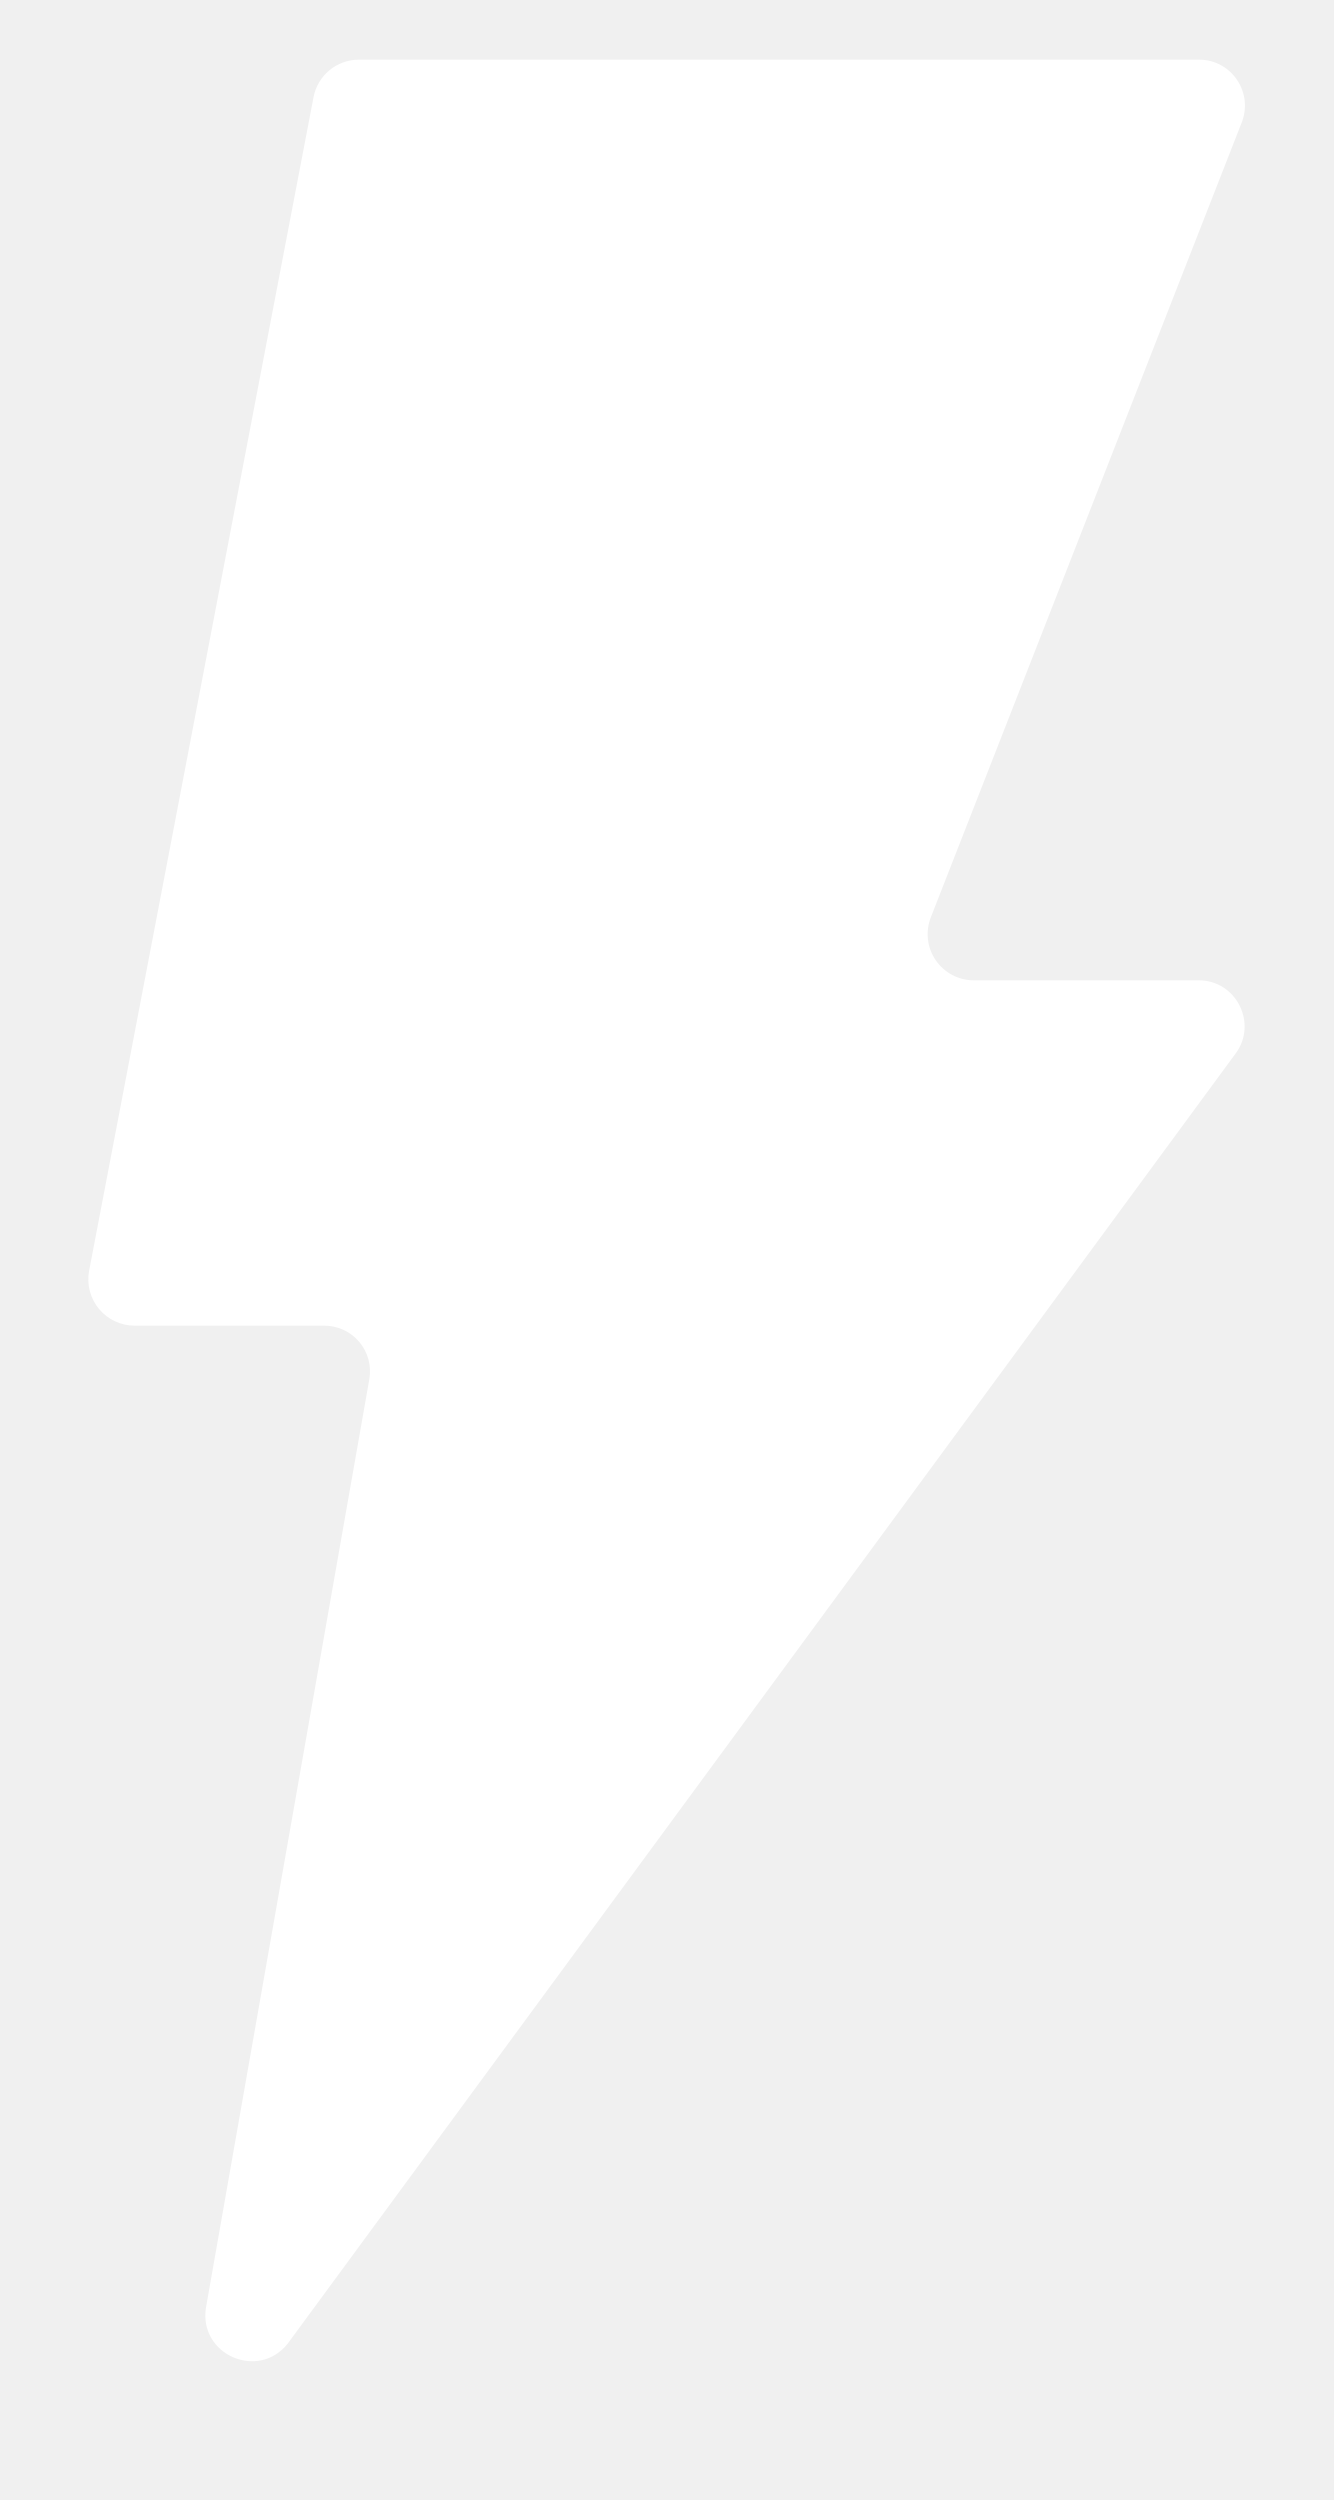
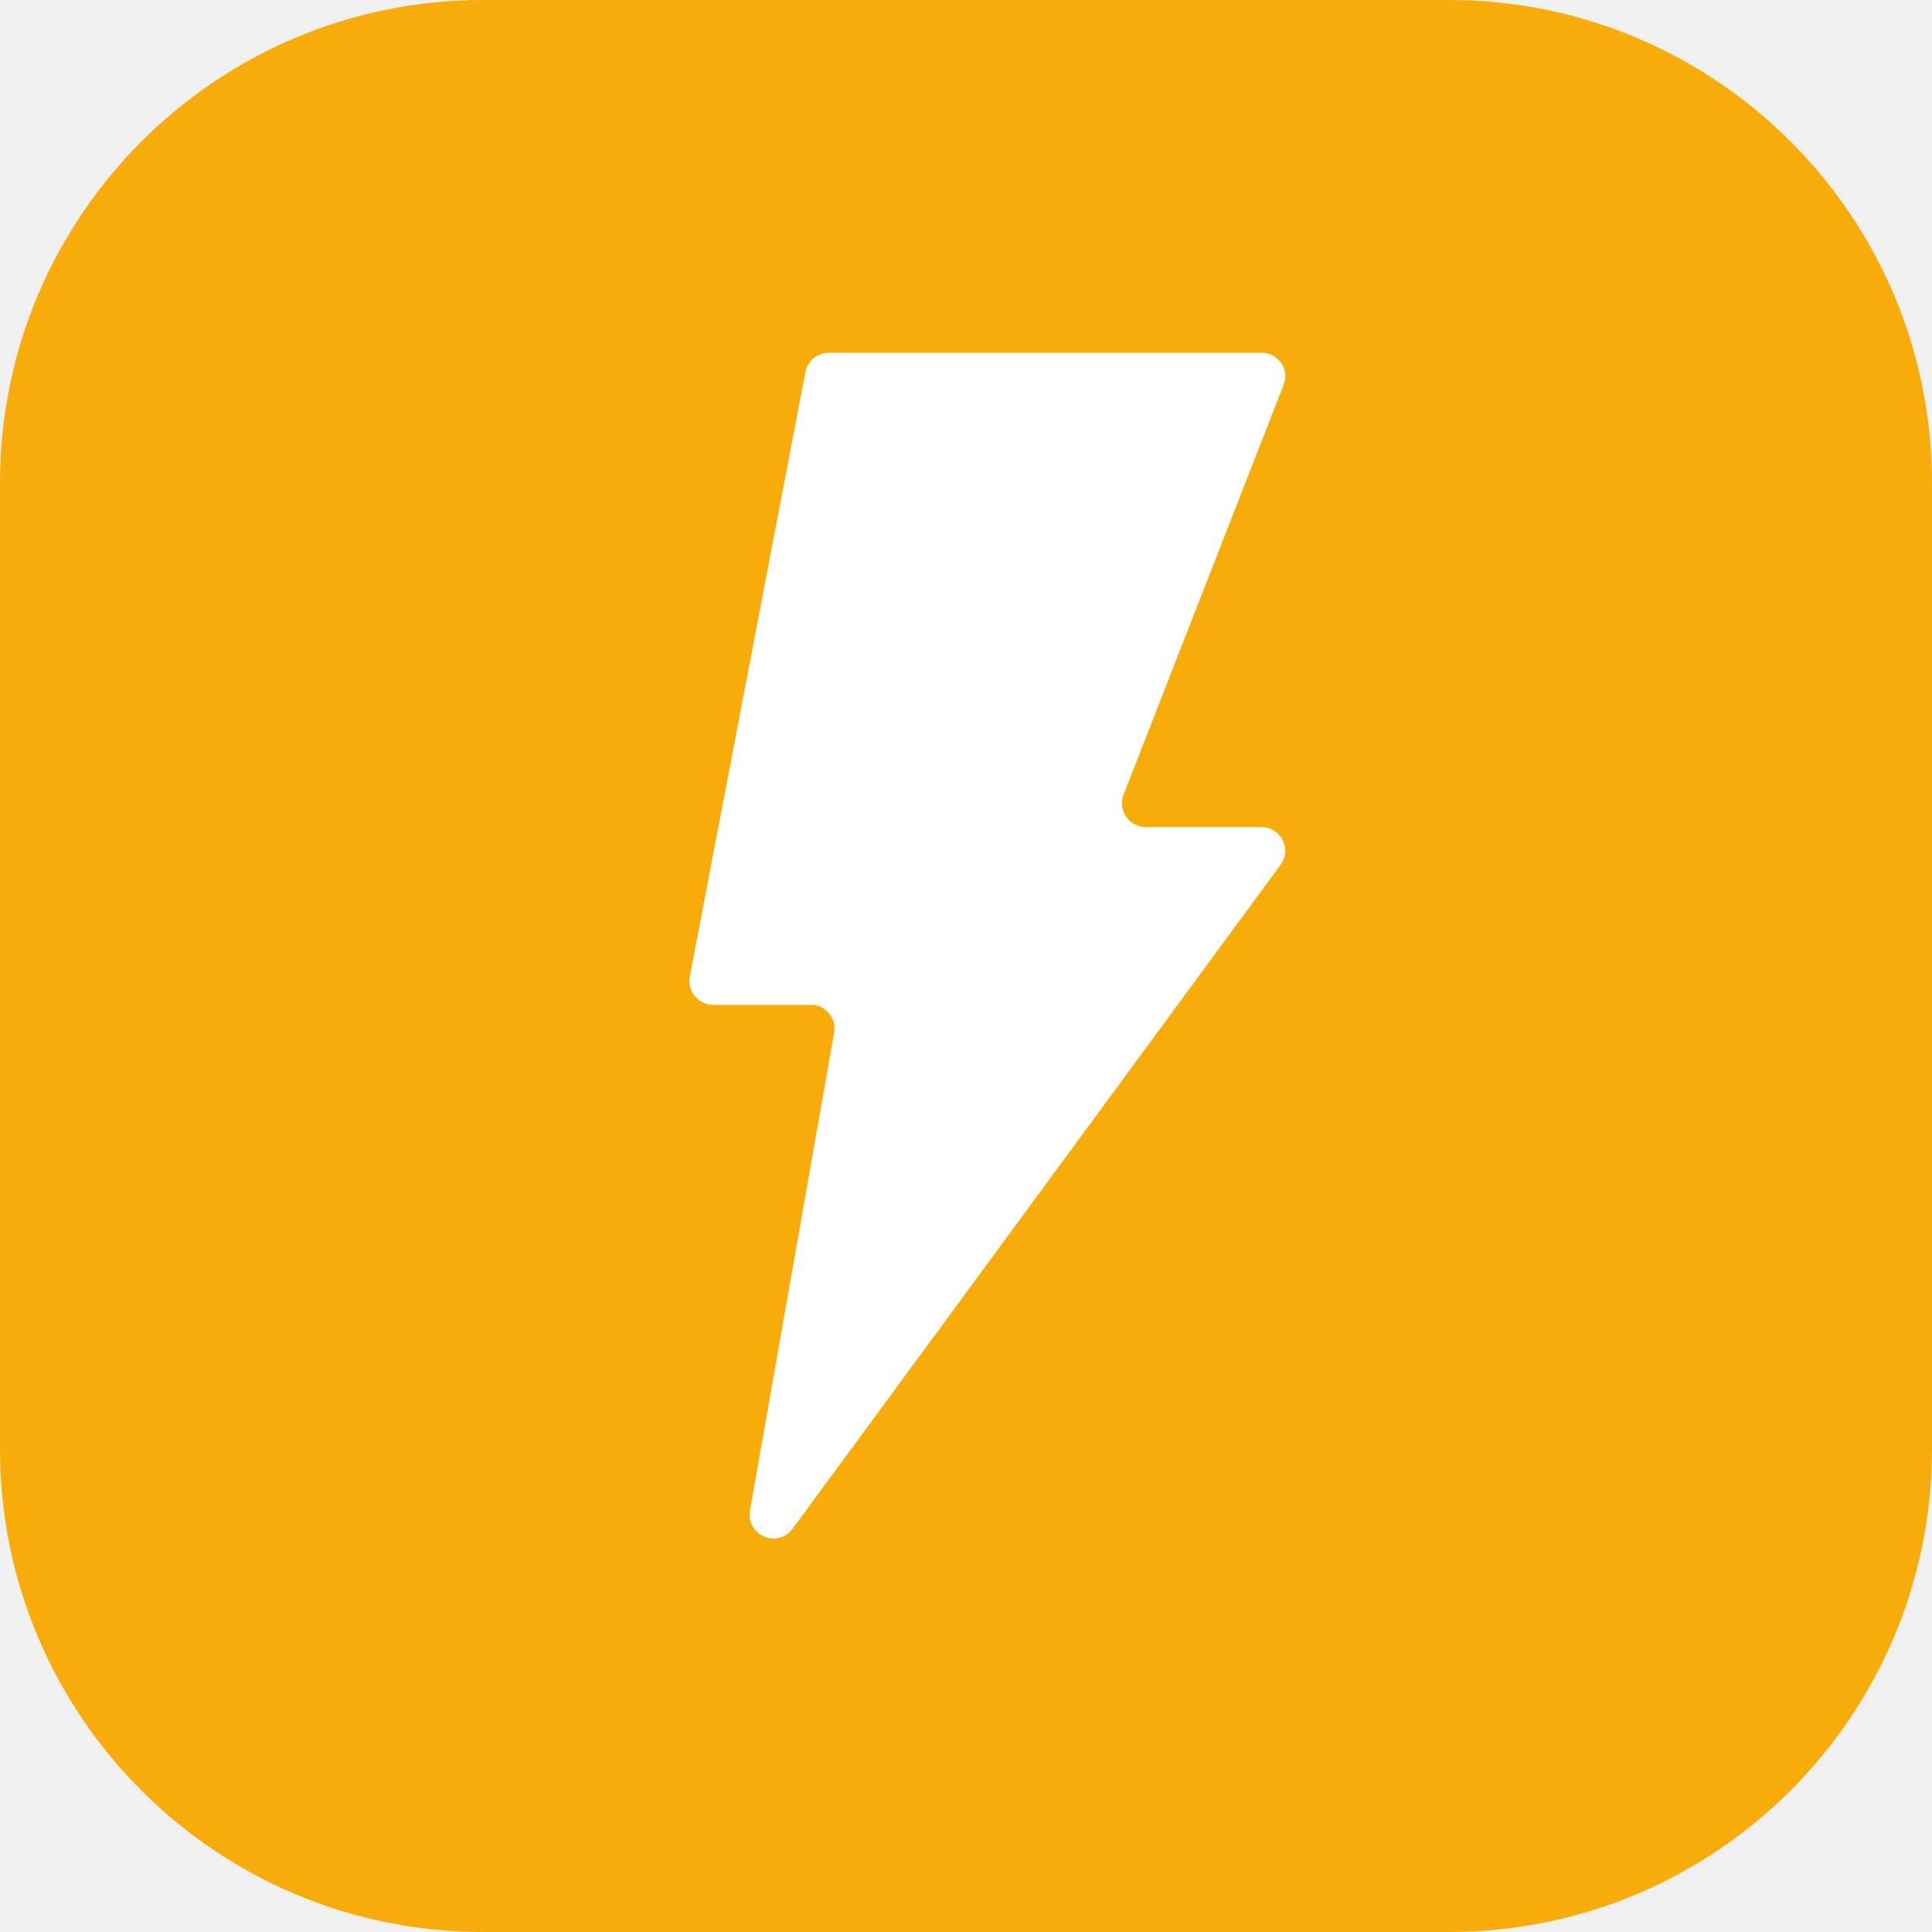
- <svg xmlns="http://www.w3.org/2000/svg" width="8" height="15" viewBox="683 3008 8 15" color="#ffffff">
-   <path d="M688.843 3013.882h1.35c.225 0 .355.26.22.44l-5.687 7.74c-.177.223-.536.065-.49-.217l.98-5.57a.274.274 0 0 0-.273-.321h-1.136a.278.278 0 0 1-.273-.326l1.347-7.044a.277.277 0 0 1 .272-.226h5.042c.19 0 .323.19.258.37l-1.868 4.776a.277.277 0 0 0 .258.378" fill="#ffffff" fill-rule="evenodd" />
+ <svg width="24" height="24" viewBox="0 0 16 16" style="fill: rgb(247, 172, 10);">
+   <g>
+     <rect width="16" height="16" rx="4" />
+     <path d="M9.488 6.85h.96c.16 0 .253.184.157.312L6.56 12.666c-.126.159-.381.047-.349-.154l.697-3.96a.195.195 0 00-.194-.23h-.808a.198.198 0 01-.194-.231l.958-5.009a.197.197 0 01.193-.16h3.586c.135 0 .23.134.183.262L9.305 6.581a.197.197 0 00.183.268" fill="#FFF" />
+   </g>
</svg>
